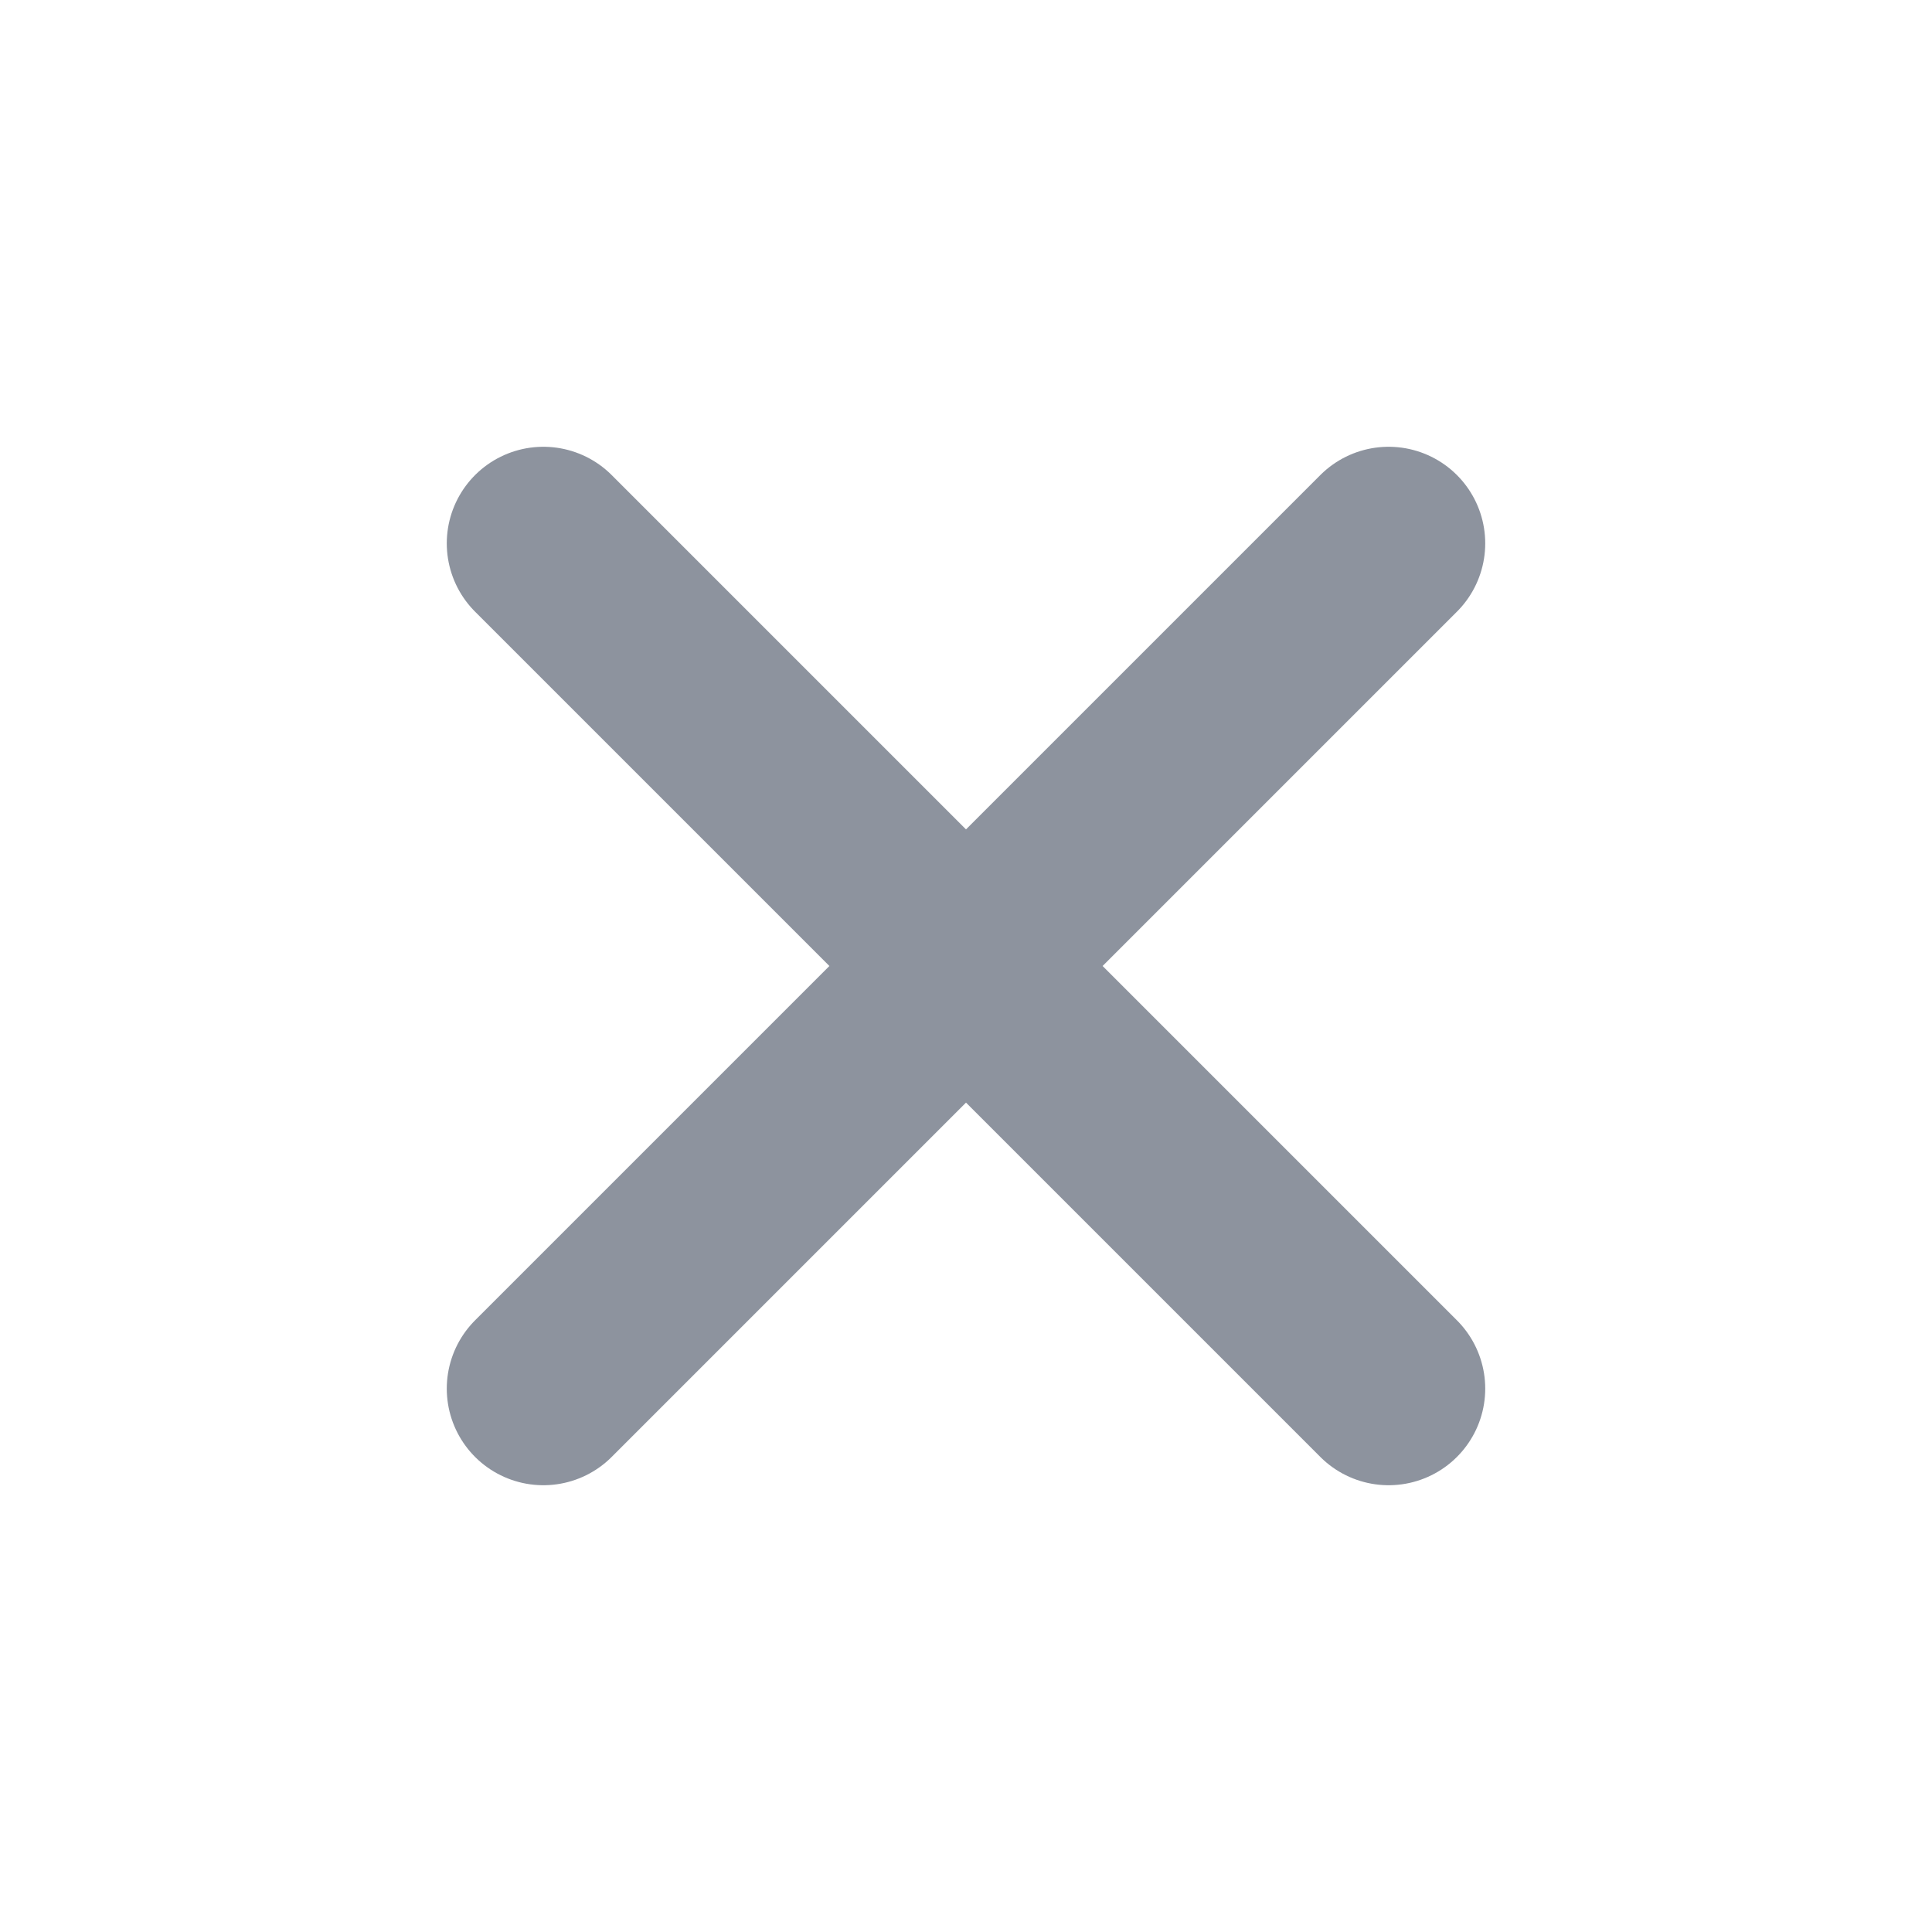
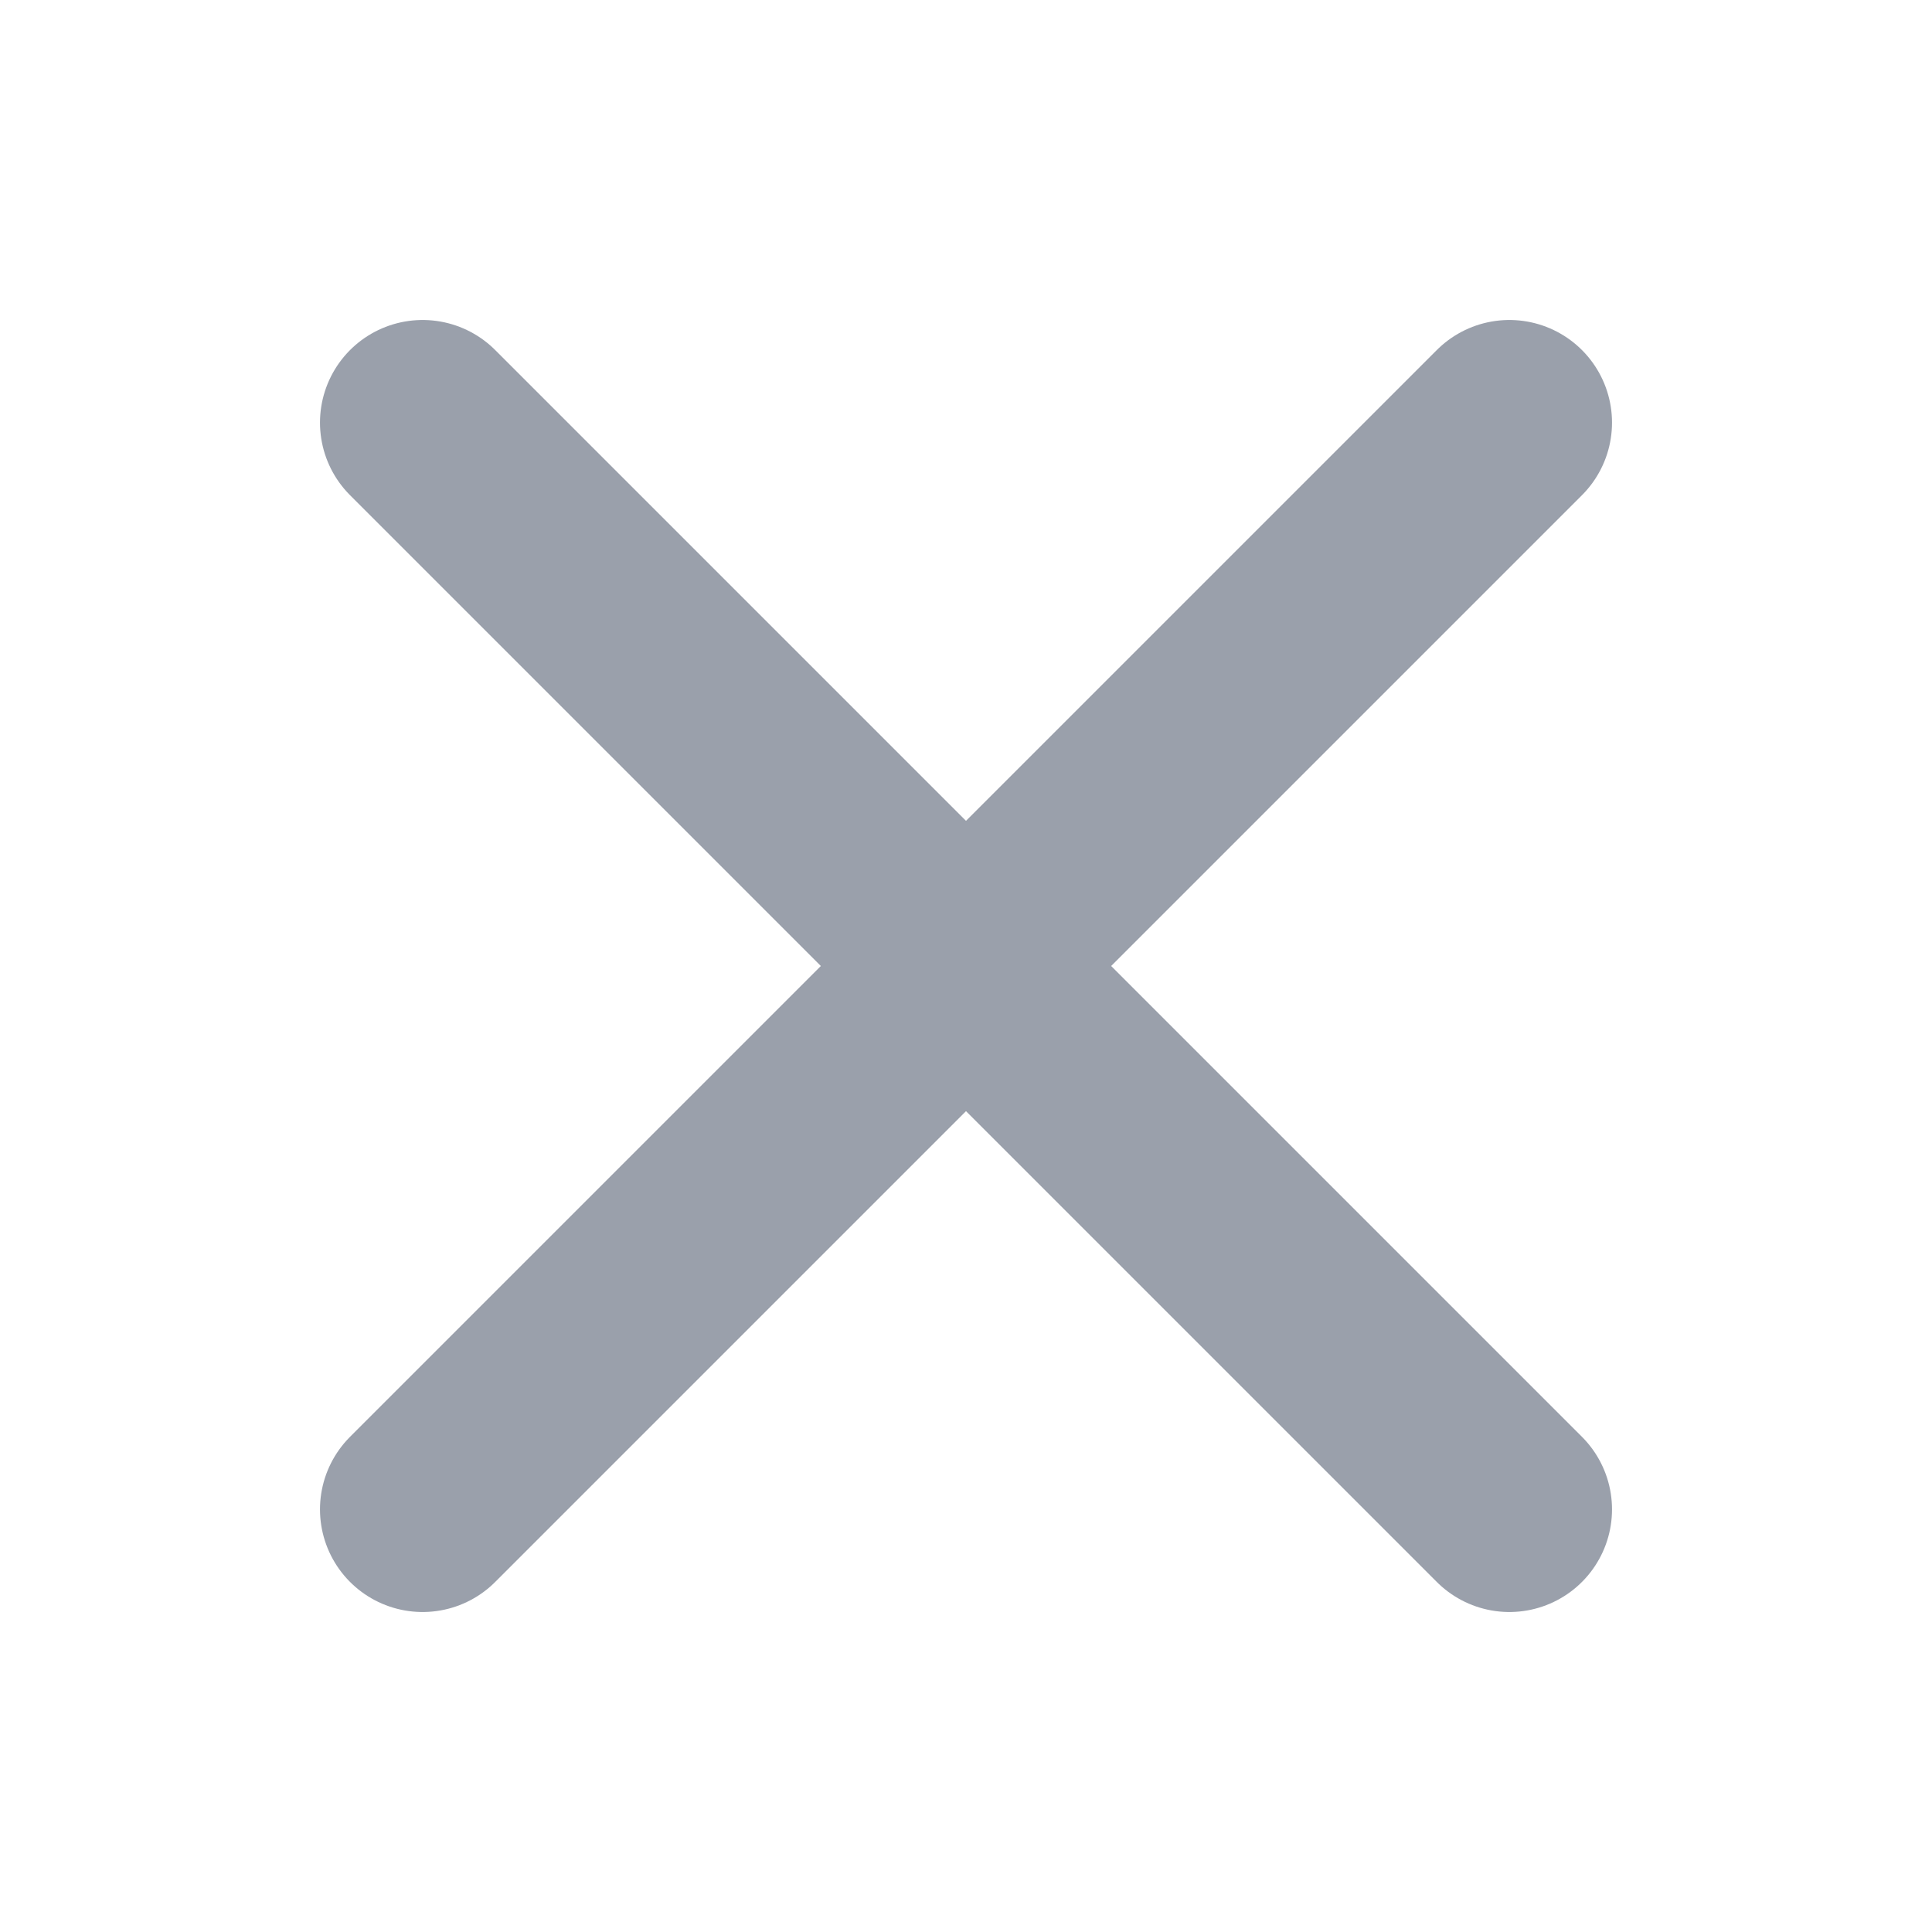
<svg xmlns="http://www.w3.org/2000/svg" width="16" height="16" viewBox="0 0 16 16">
-   <path d="M4.5 4.5 L11.5 11.5 M11.5 4.5 L4.5 11.5" fill="none" stroke="#8d939e" stroke-width="1.6" stroke-linecap="round" />
+   <path d="M3.5 3.5 L12.5 12.5 M12.5 3.5 L3.5 12.5" fill="none" stroke="#9aa0ab" stroke-width="1.7" stroke-linecap="round" />
</svg>
